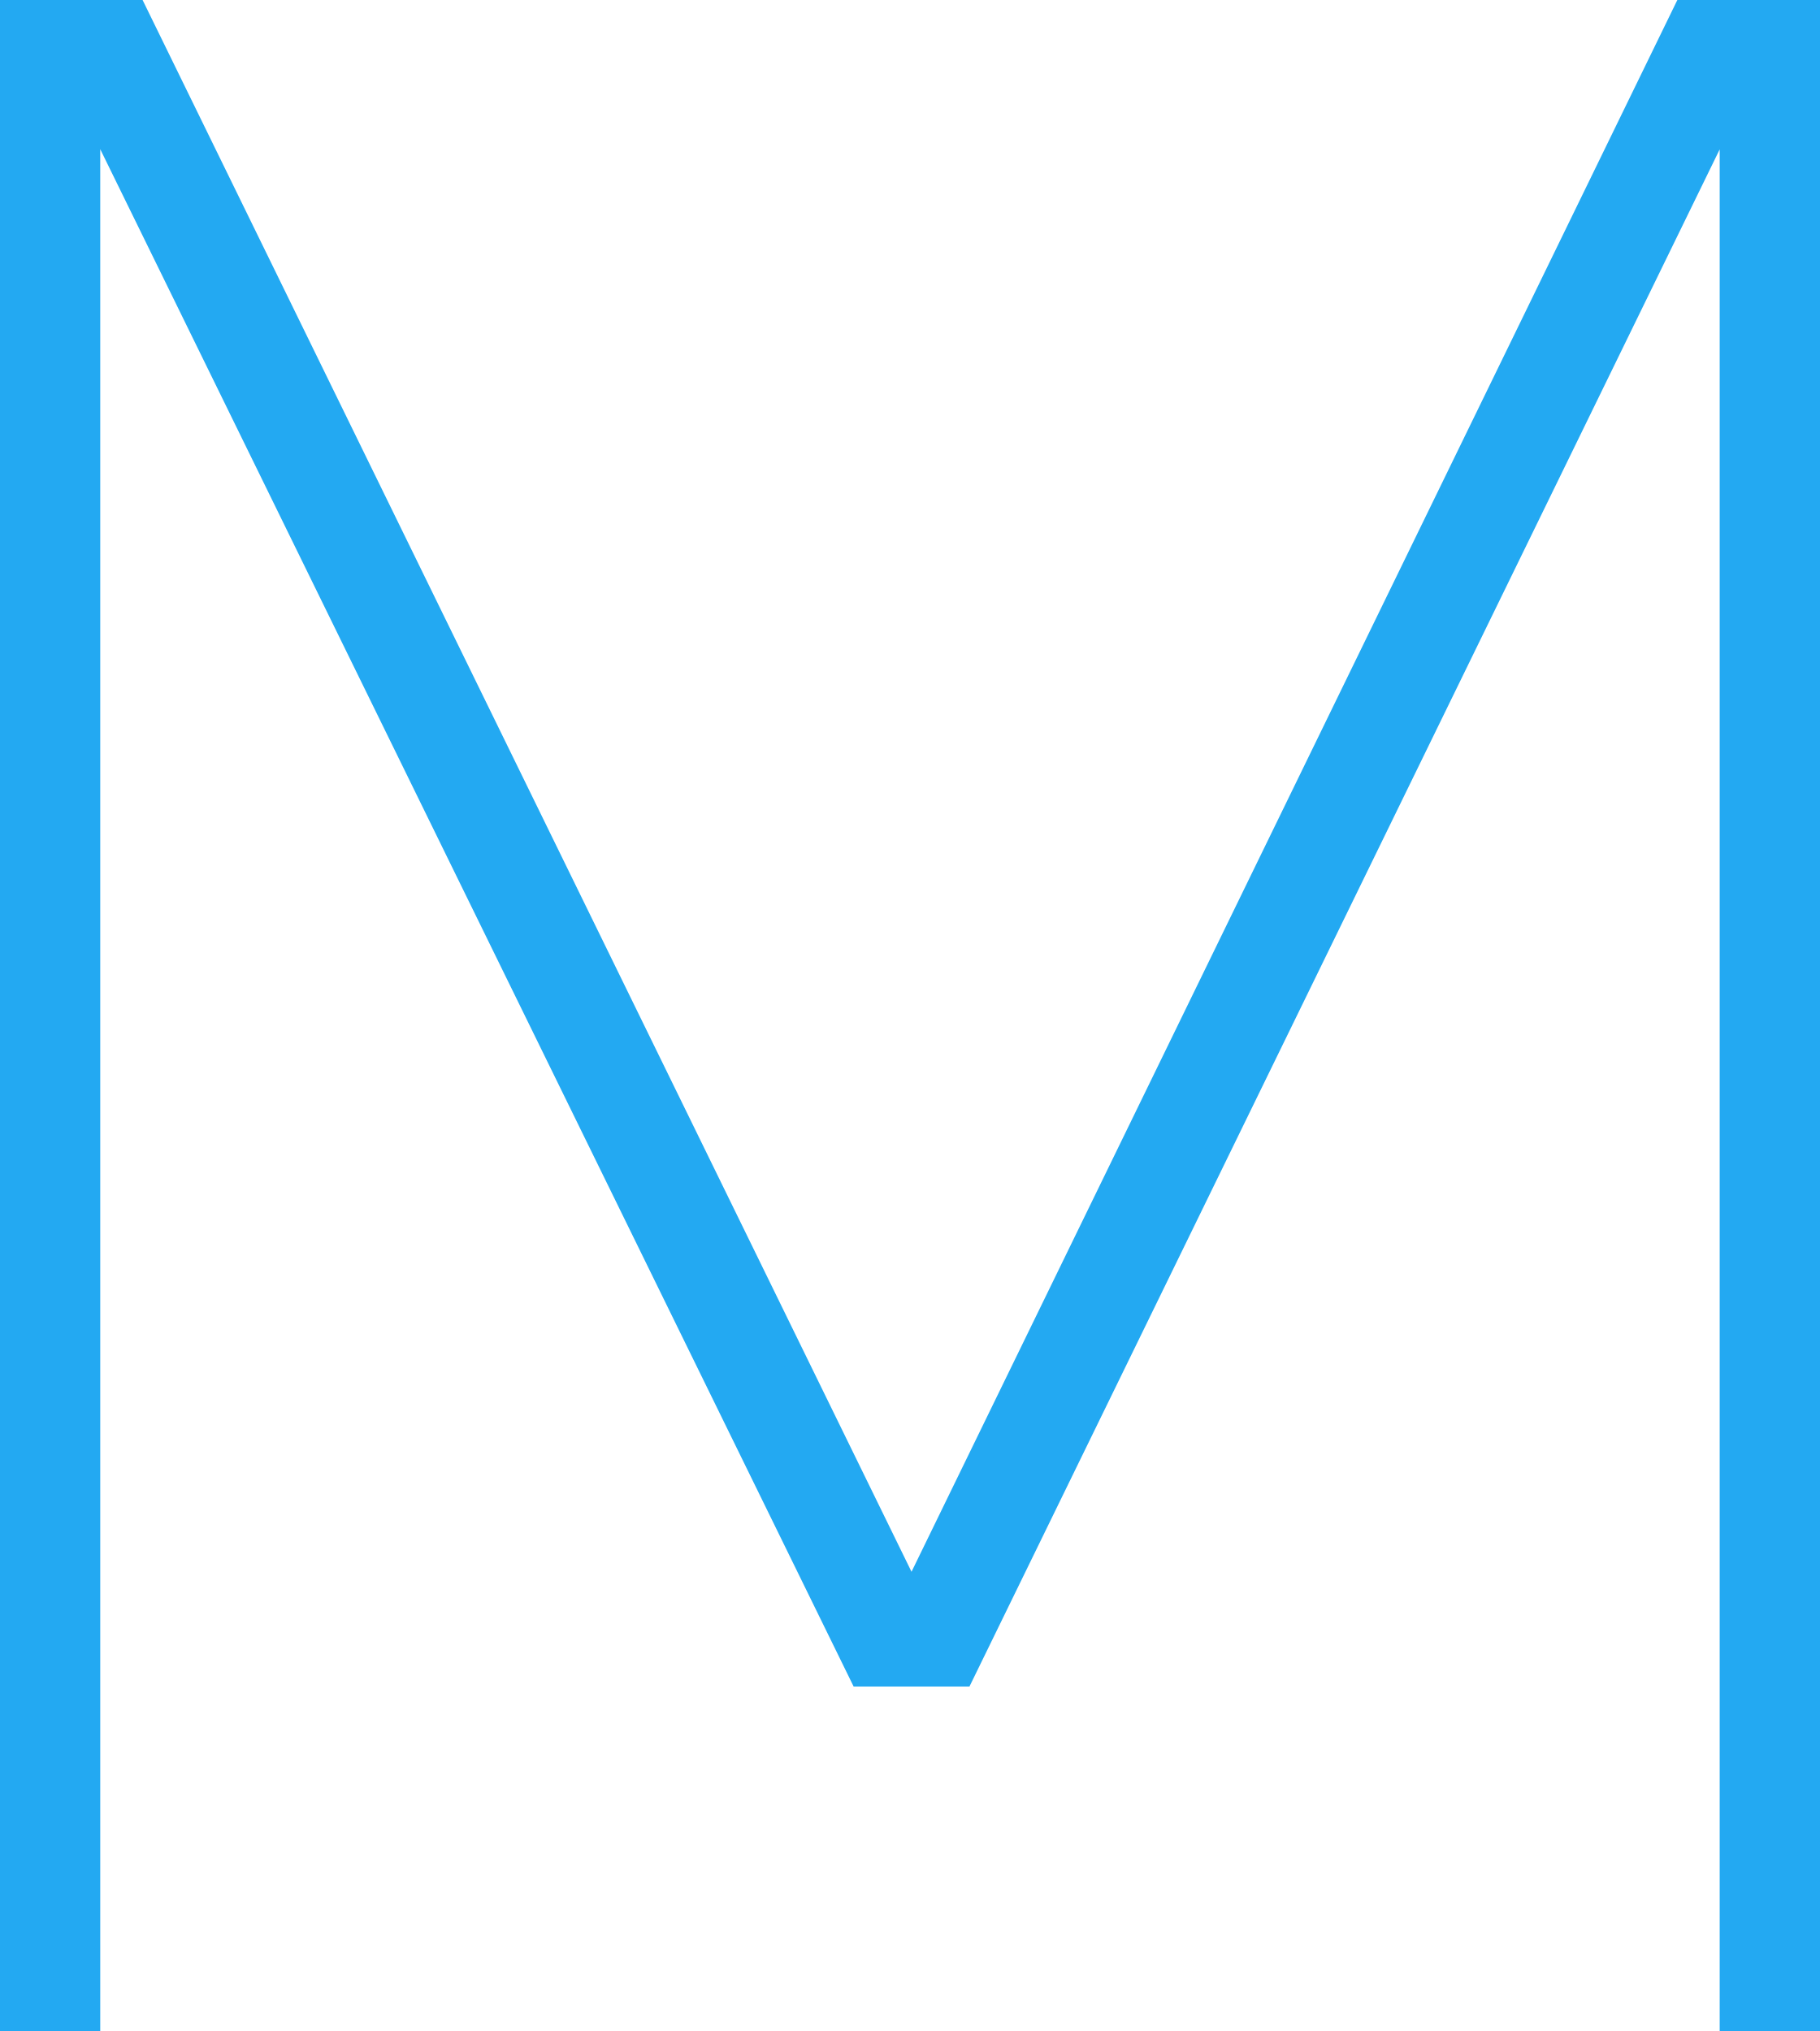
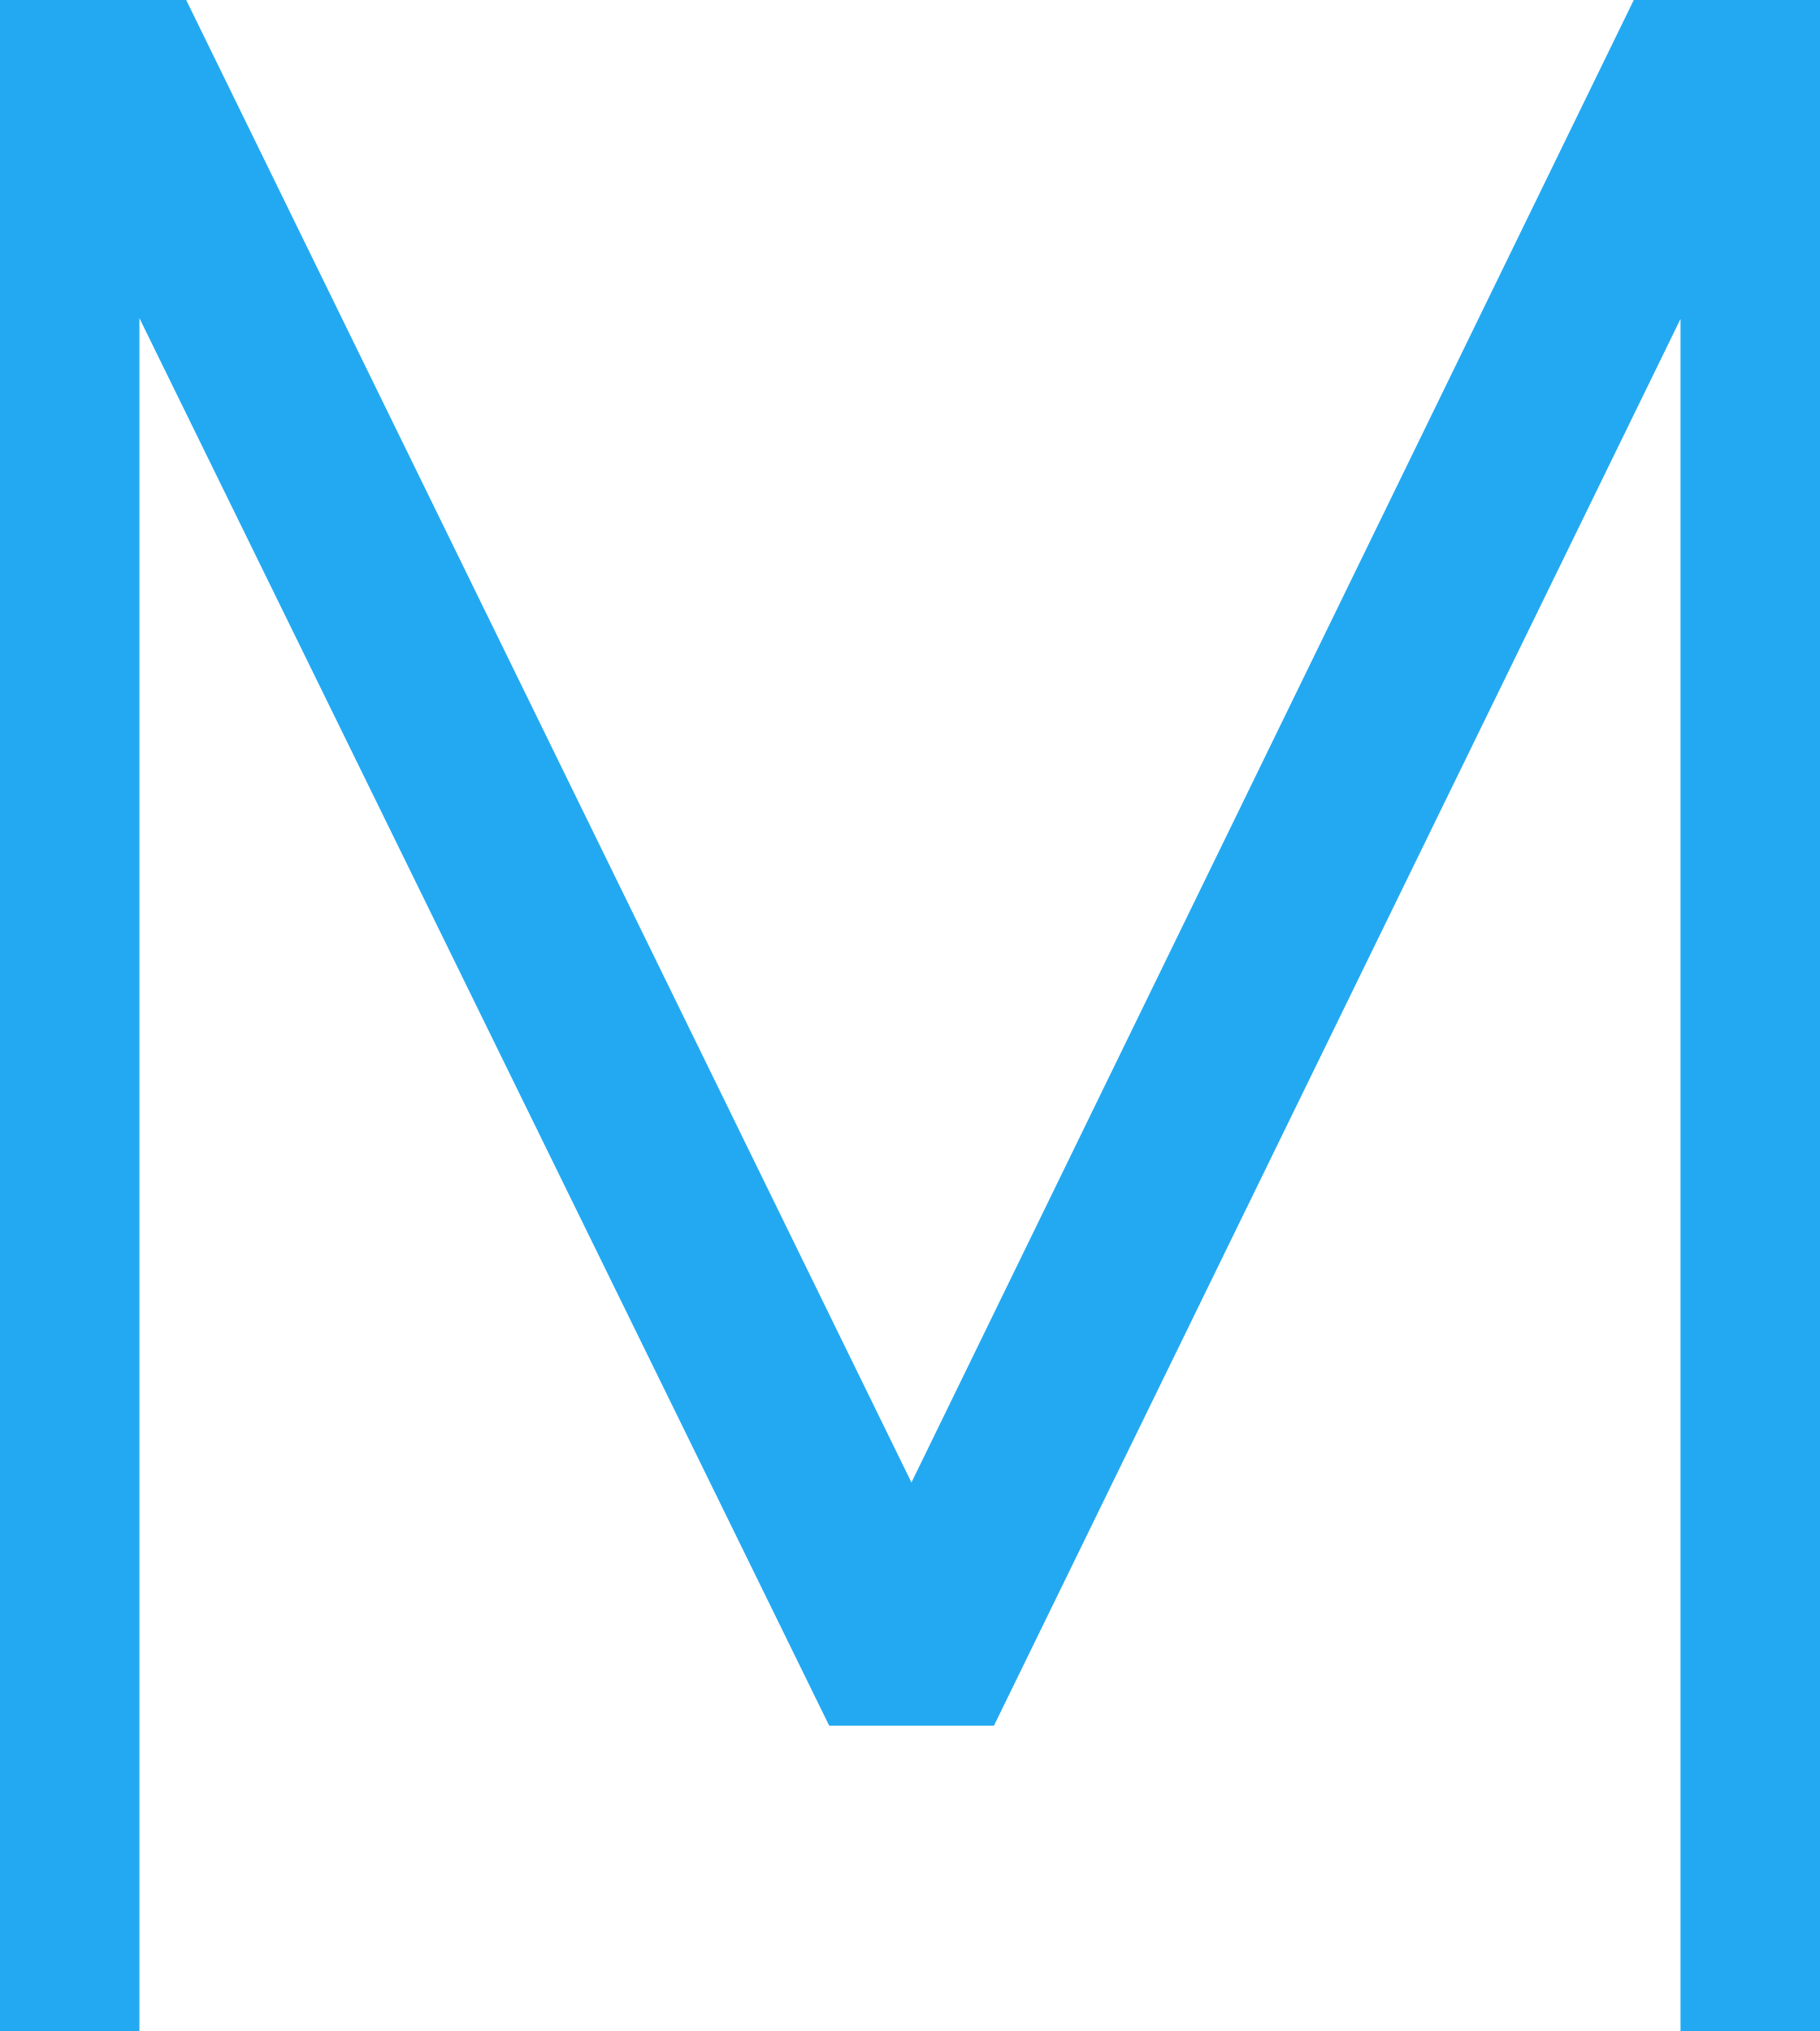
- <svg xmlns="http://www.w3.org/2000/svg" width="57.7" height="64.4" viewBox="0 0 57.7 64.4">
-   <g id="svgGroup" stroke-linecap="round" fill-rule="evenodd" font-size="9pt" stroke="#23a9f2" stroke-width="0.20mm" fill="#23a9f2" style="stroke:#23a9f2;stroke-width:0.20mm;fill:#23a9f2">
-     <path d="M 2.8 64.4 L 0 64.4 L 0 0 L 4.1 0 L 28.9 50.7 L 53.6 0 L 57.7 0 L 57.7 64.4 L 54.9 64.4 L 54.9 3.1 L 30.5 53.1 L 27.3 53.1 L 2.8 3.1 L 2.8 64.4 Z" vector-effect="non-scaling-stroke" />
+ <svg xmlns="http://www.w3.org/2000/svg" width="20.195" height="22.54" viewBox="0 0 20.195 22.54">
+   <g id="svgGroup" stroke-linecap="round" fill-rule="evenodd" font-size="9pt" stroke="#23a9f2" stroke-width="0.3mm" fill="#23a9f2" style="stroke:#23a9f2;stroke-width:0.3mm;fill:#23a9f2">
+     <path d="M 0.98 22.54 L 0 22.54 L 0 0 L 1.435 0 L 10.115 17.745 L 18.76 0 L 20.195 0 L 20.195 22.54 L 19.215 22.54 L 19.215 1.085 L 10.675 18.585 L 9.555 18.585 L 0.98 1.085 L 0.98 22.54 Z" id="0" vector-effect="non-scaling-stroke" />
  </g>
</svg>
